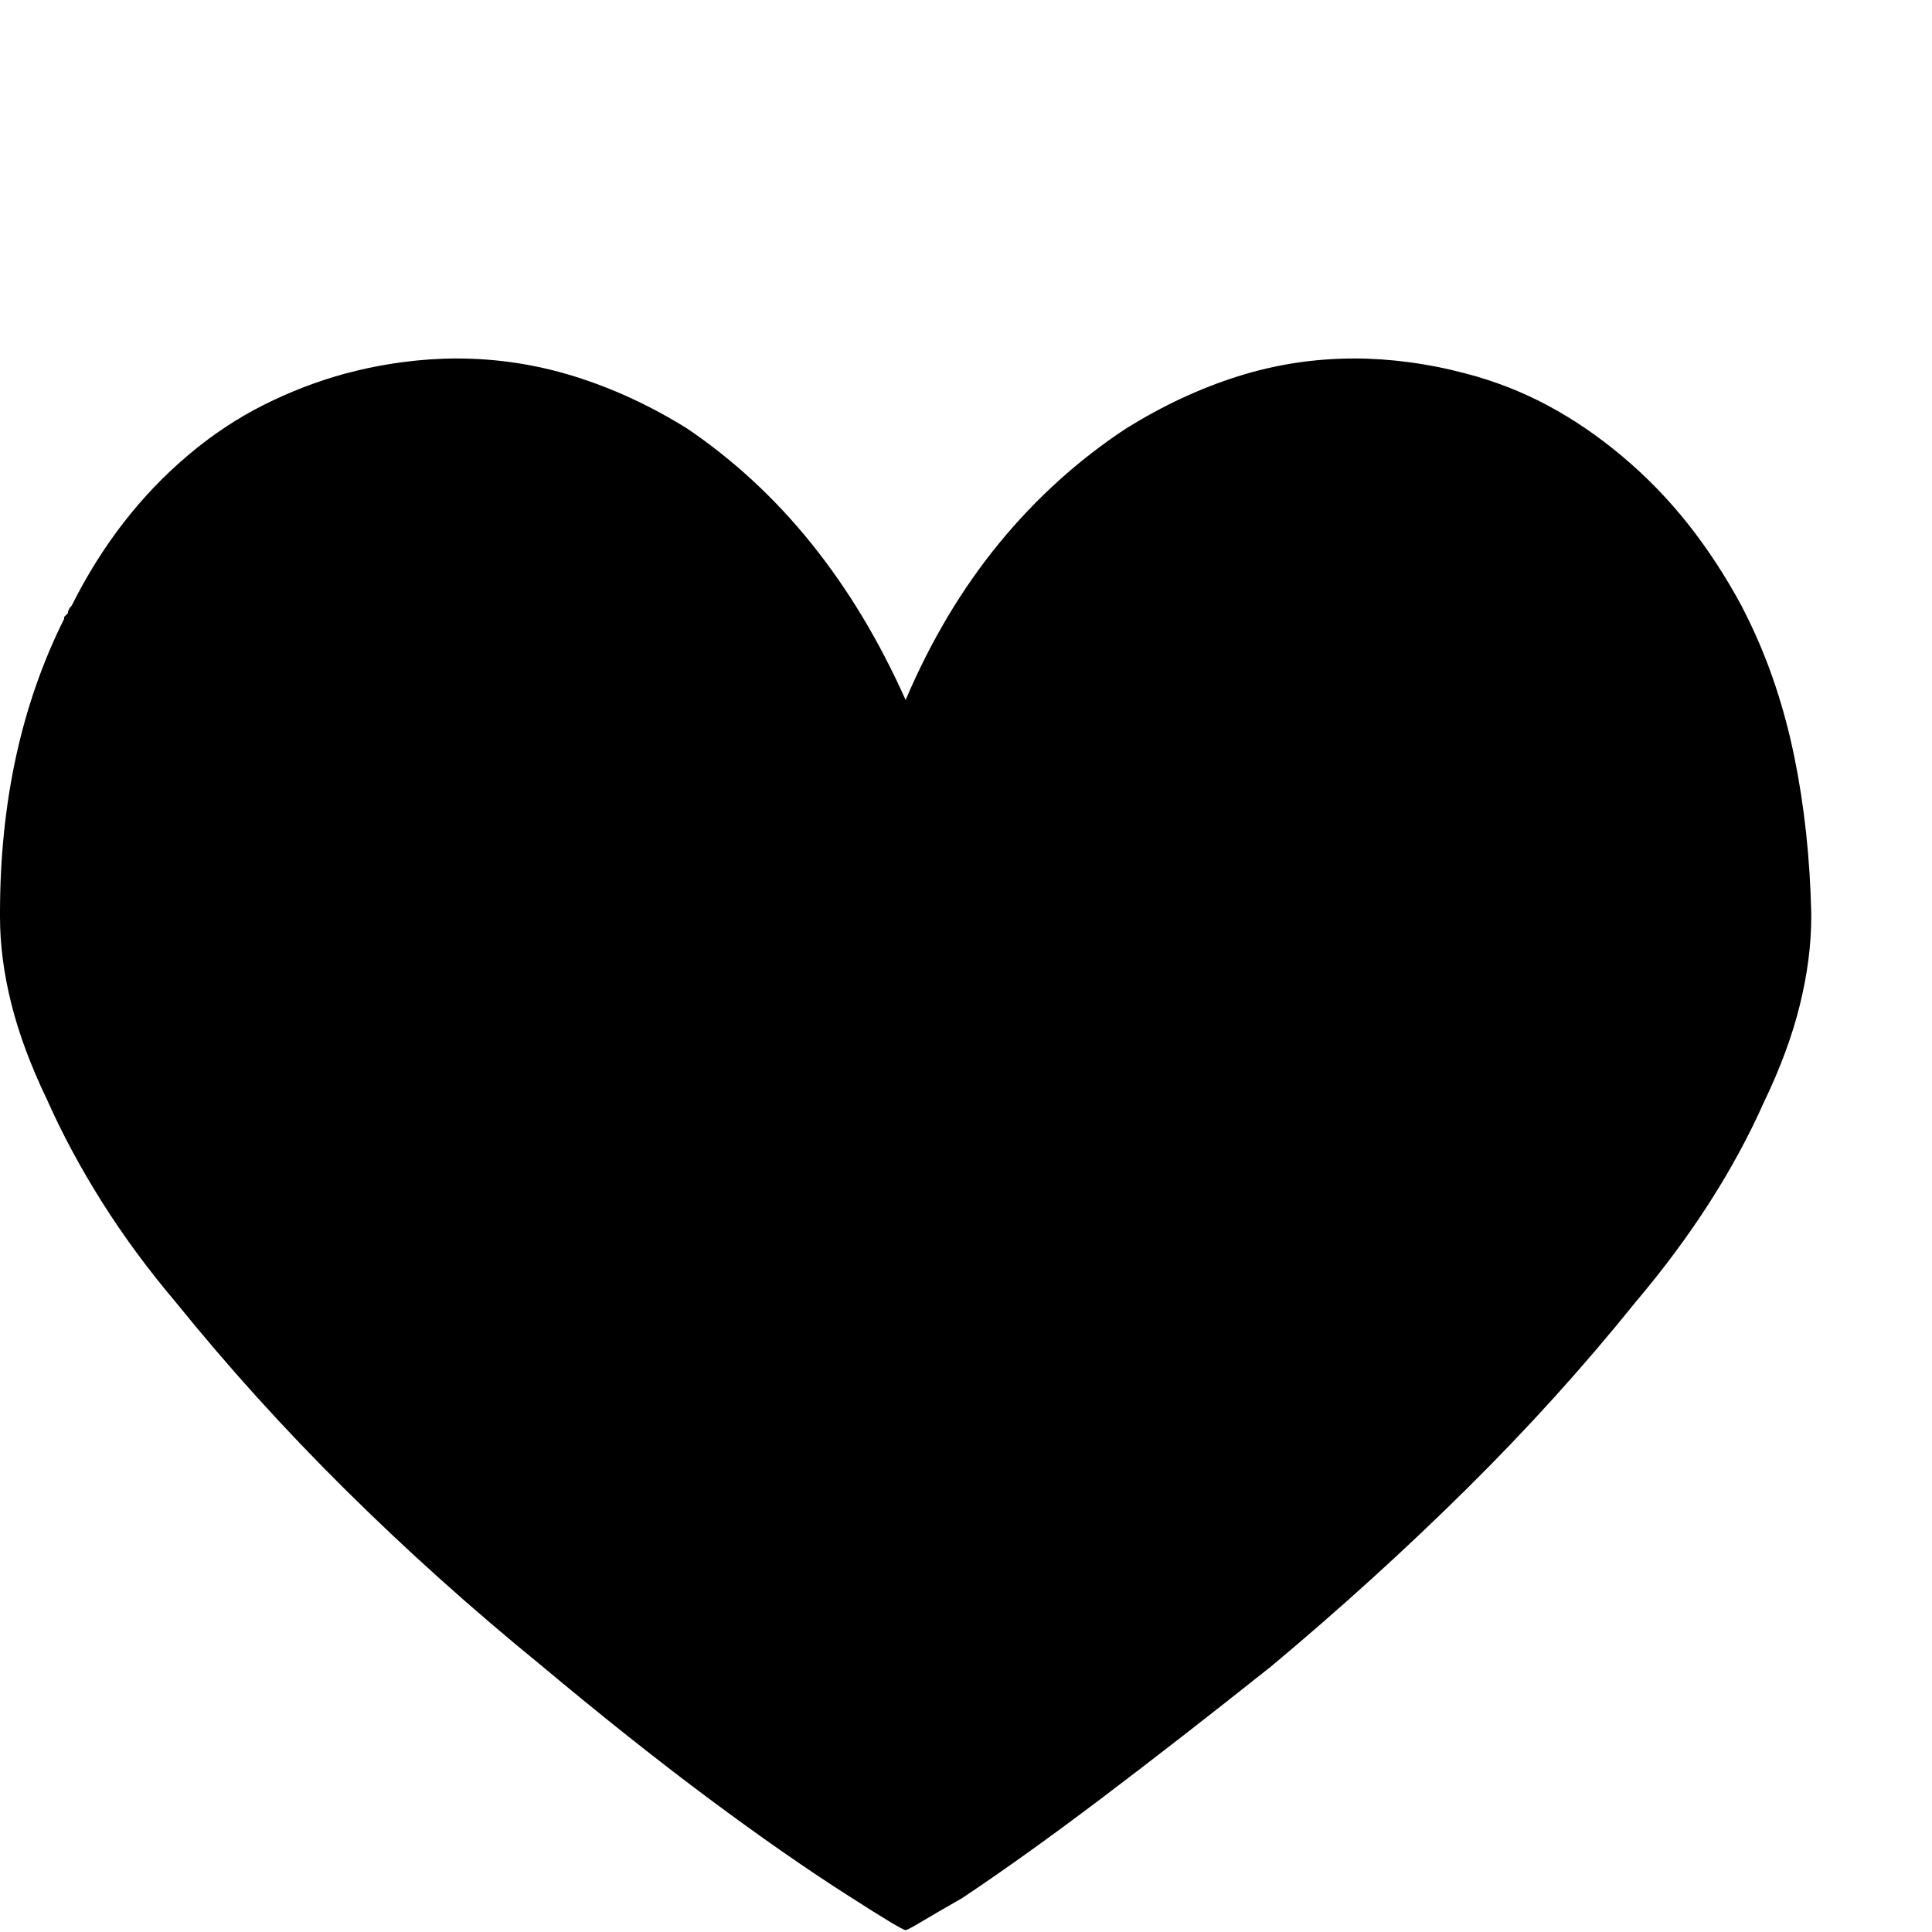
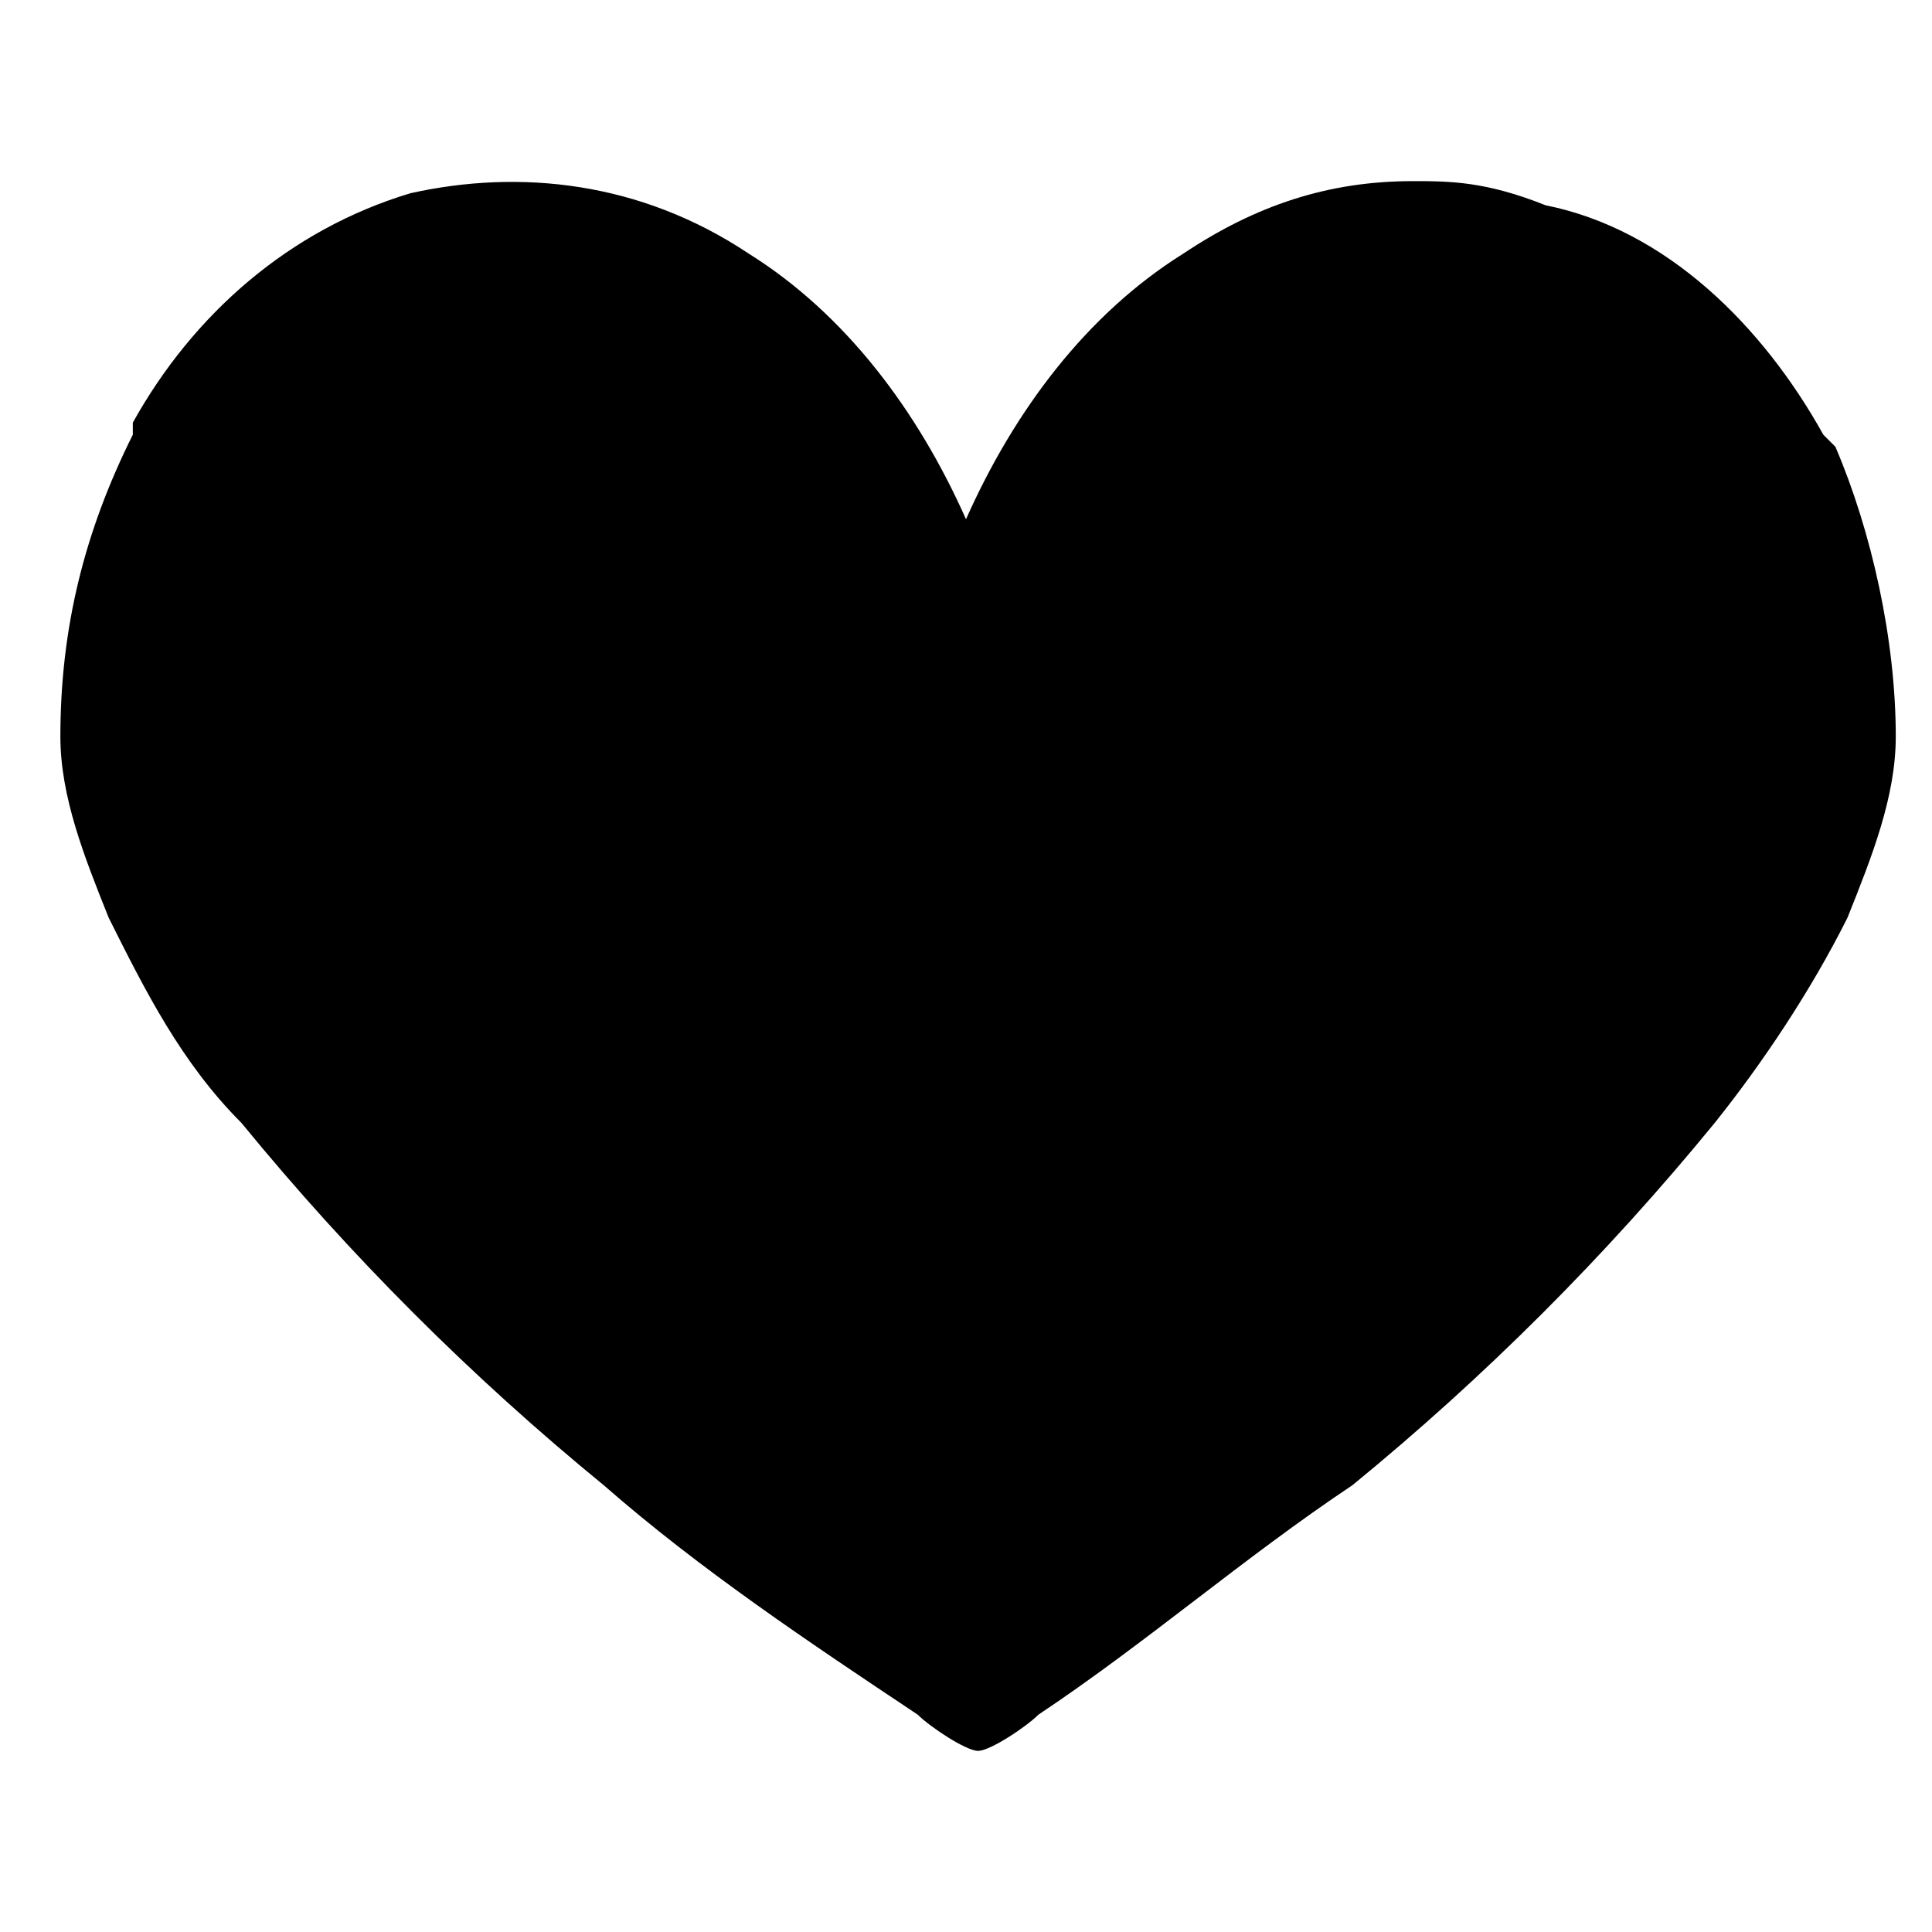
- <svg xmlns="http://www.w3.org/2000/svg" version="1.1" width="16" height="16" viewBox="0 0 1024 900">
-   <g id="icomoon-ignore">
- </g>
-   <path d="M718 128c-21.333 0-42 3.167-62 9.5s-39.667 15.5-59 27.5c-25.333 16.667-47.833 37-67.5 61s-36.167 51.667-49.5 83c-14-31.333-30.667-59-50-83s-41.333-44.333-66-61c-19.333-12-39.167-21.167-59.5-27.5s-41.167-9.5-62.5-9.5c-9.333 0-19 0.667-29 2s-20 3.333-30 6c-14.667 4-29 9.5-43 16.5s-27.333 15.833-40 26.5-24.167 22.667-34.5 36-19.5 28-27.5 44c-0.667 0.667-1.167 1.333-1.5 2s-0.5 1.333-0.5 2l-2 2v1c-11.333 22.667-19.833 47-25.5 73s-8.5 53.667-8.5 83v2c0 14.667 2 30 6 46s10.333 33 19 51c8 18 17.667 36 29 54s24.333 35.667 39 53c28 34.667 58.167 68 90.5 100s66.5 62.667 102.5 92c32.667 27.333 62.667 51.167 90 71.5s52 37.5 74 51.5c9.333 6 16.5 10.5 21.5 13.5s7.833 4.5 8.5 4.5v0 0 0 0c0.667 0 3.5-1.5 8.5-4.5s12.167-7.167 21.5-12.5c22-14.667 46.667-32.333 74-53s57.333-44 90-70c36.667-30.667 71.167-62 103.5-94s62.167-65 89.5-99c14.667-17.333 27.667-34.833 39-52.5s21-35.5 29-53.5c8.667-18 15-35.167 19-51.5s6-31.833 6-46.5v-2c-0.667-29.333-3.667-57-9-83s-13.333-50-24-72l-4-8c-8.667-16-18.167-30.5-28.5-43.5s-21.833-24.833-34.5-35.5-25.833-19.667-39.5-27-28.167-13-43.5-17c-10-2.667-20-4.667-30-6s-19.667-2-29-2v0 0z" />
+ <svg xmlns="http://www.w3.org/2000/svg" viewBox="0 0 16 16">
+   <path d="M11.7 1.5c-.7 0-1.3.2-1.9.6C9 2.6 8.4 3.4 8 4.3c-.4-.9-1-1.7-1.8-2.2-.9-.6-1.9-.7-2.8-.5-1 .3-1.8 1-2.3 1.9v.1C.7 4.4.5 5.2.5 6.1c0 .5.2 1 .4 1.5.3.6.6 1.2 1.1 1.7.9 1.1 1.9 2.1 3 3 .8.7 1.7 1.3 2.6 1.9.1.1.4.3.5.3.1 0 .4-.2.5-.3.9-.6 1.7-1.3 2.6-1.9 1.1-.9 2.1-1.9 3-3 .4-.5.8-1.1 1.1-1.7.2-.5.4-1 .4-1.5 0-.8-.2-1.7-.5-2.4l-.1-.1c-.5-.9-1.3-1.7-2.3-1.9-.5-.2-.8-.2-1.1-.2-.3 0 0 0 0 0z" />
</svg>
